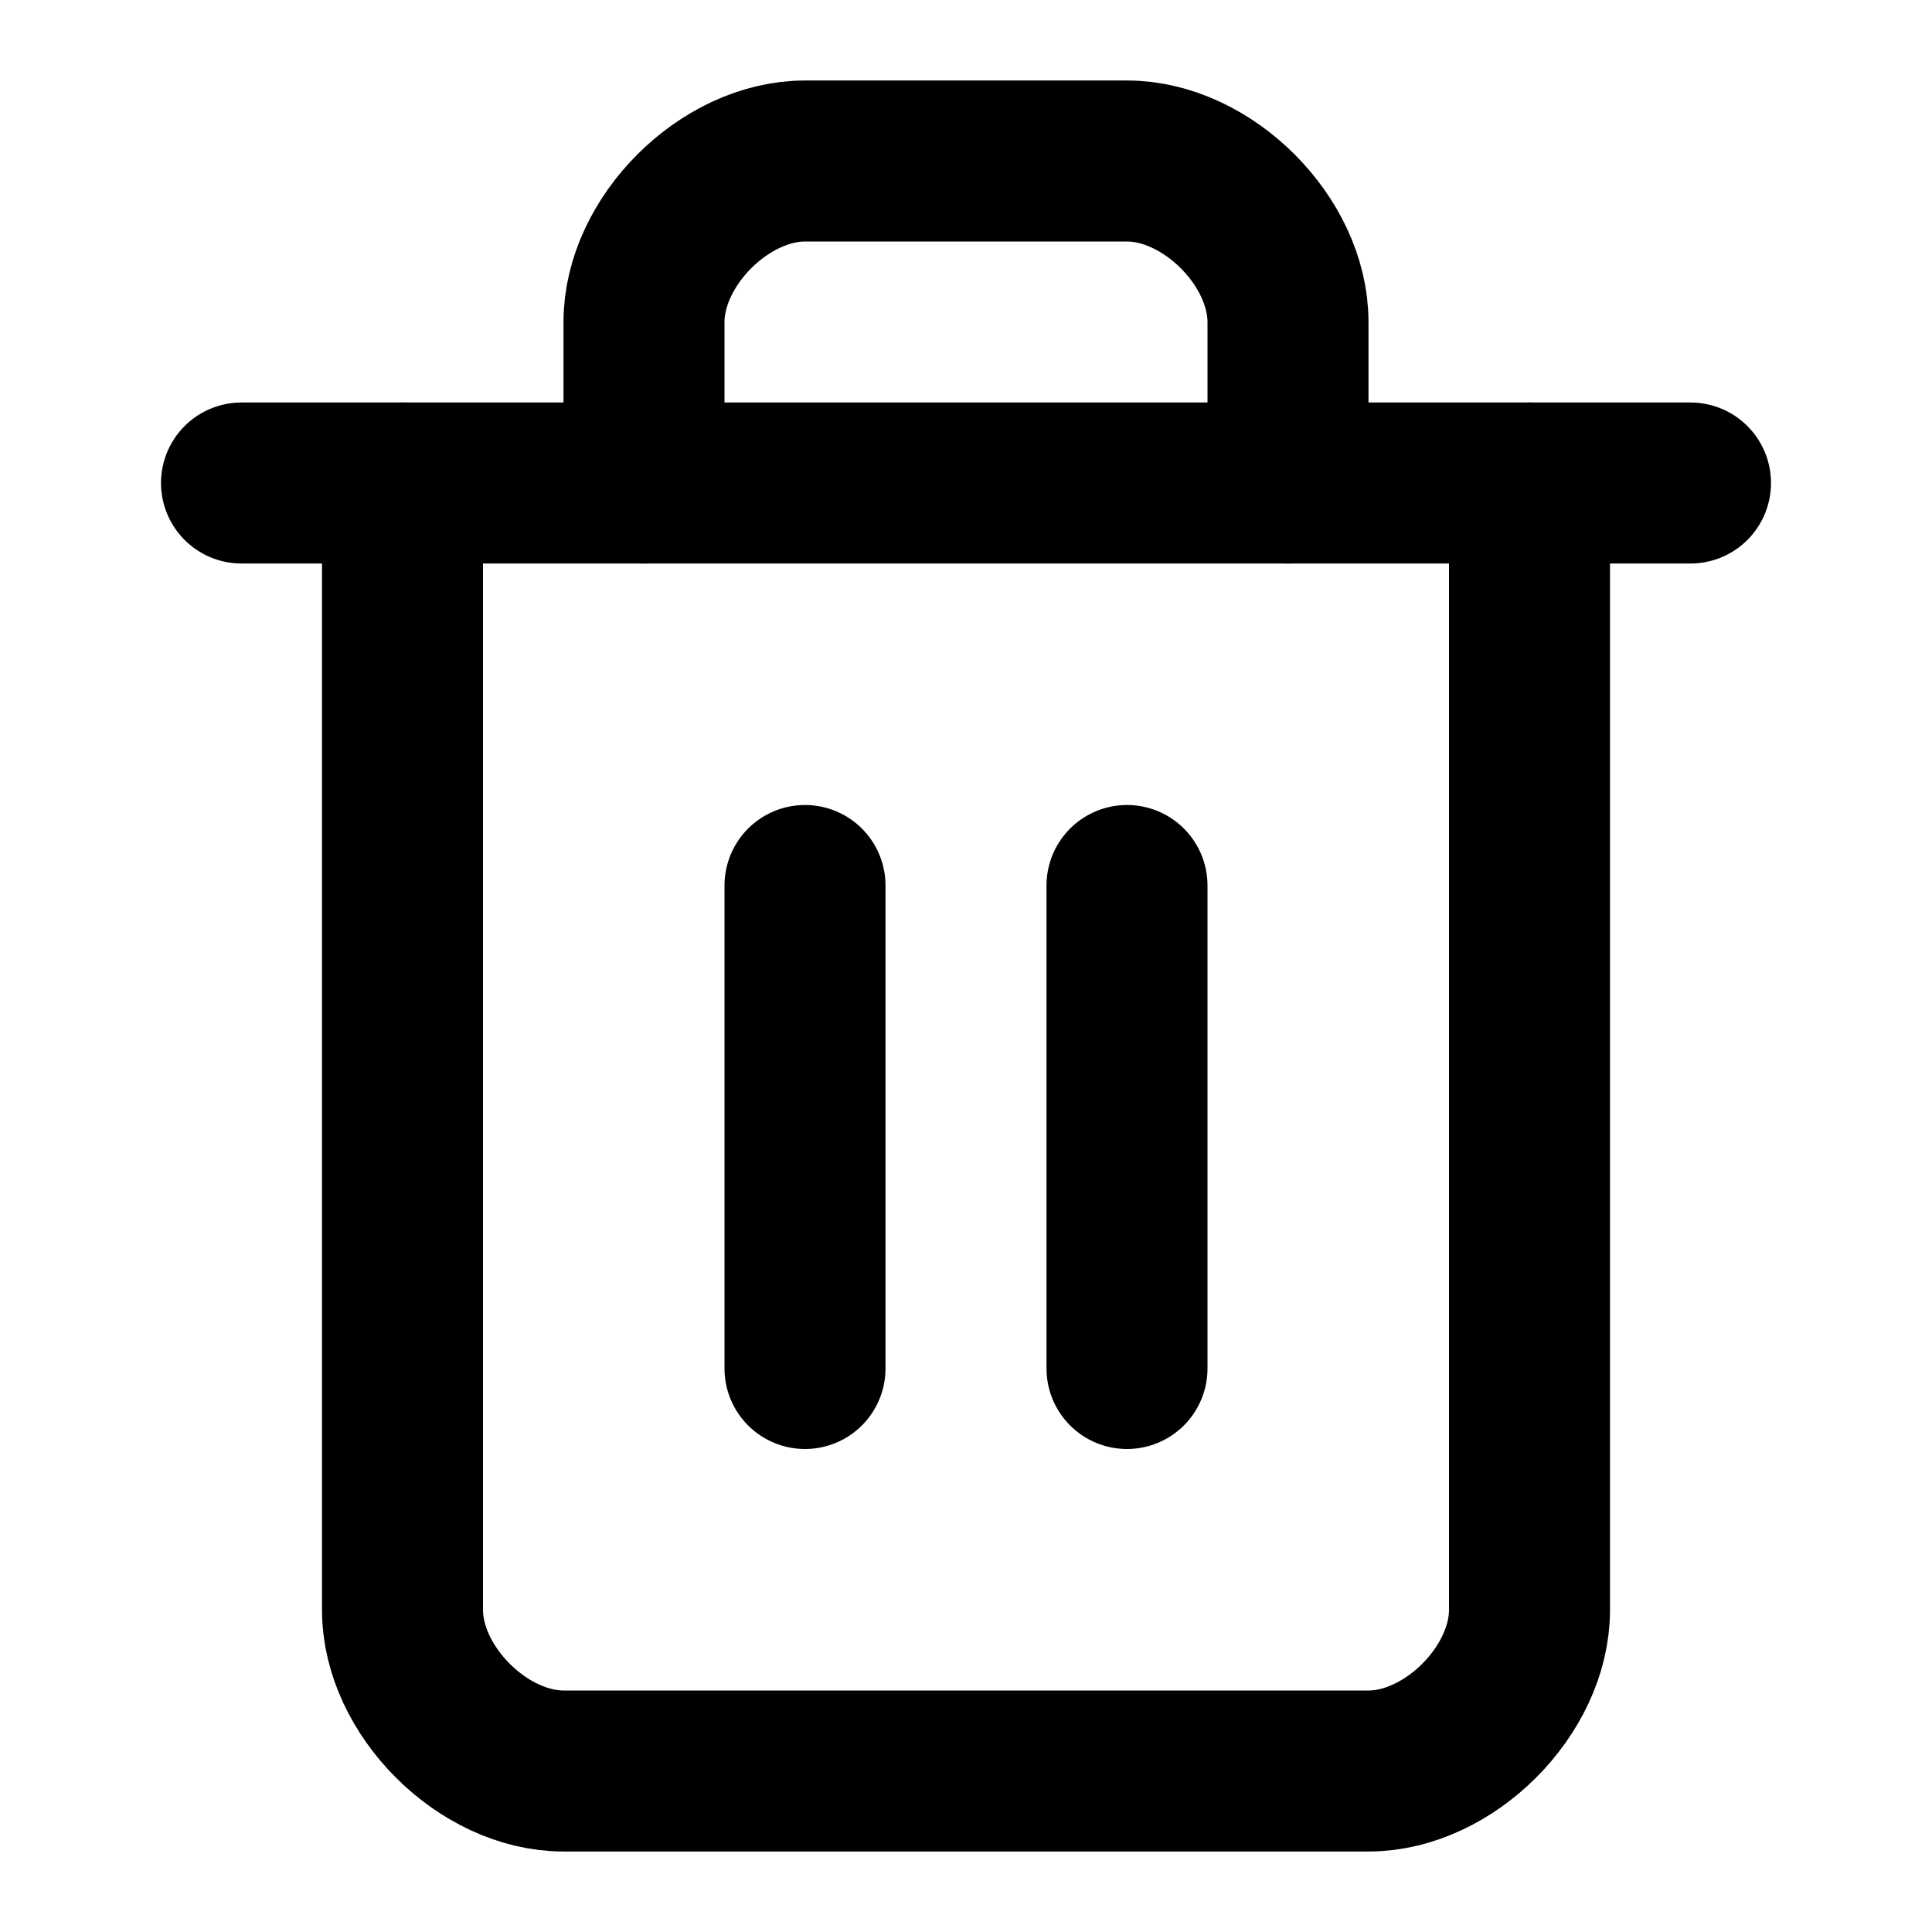
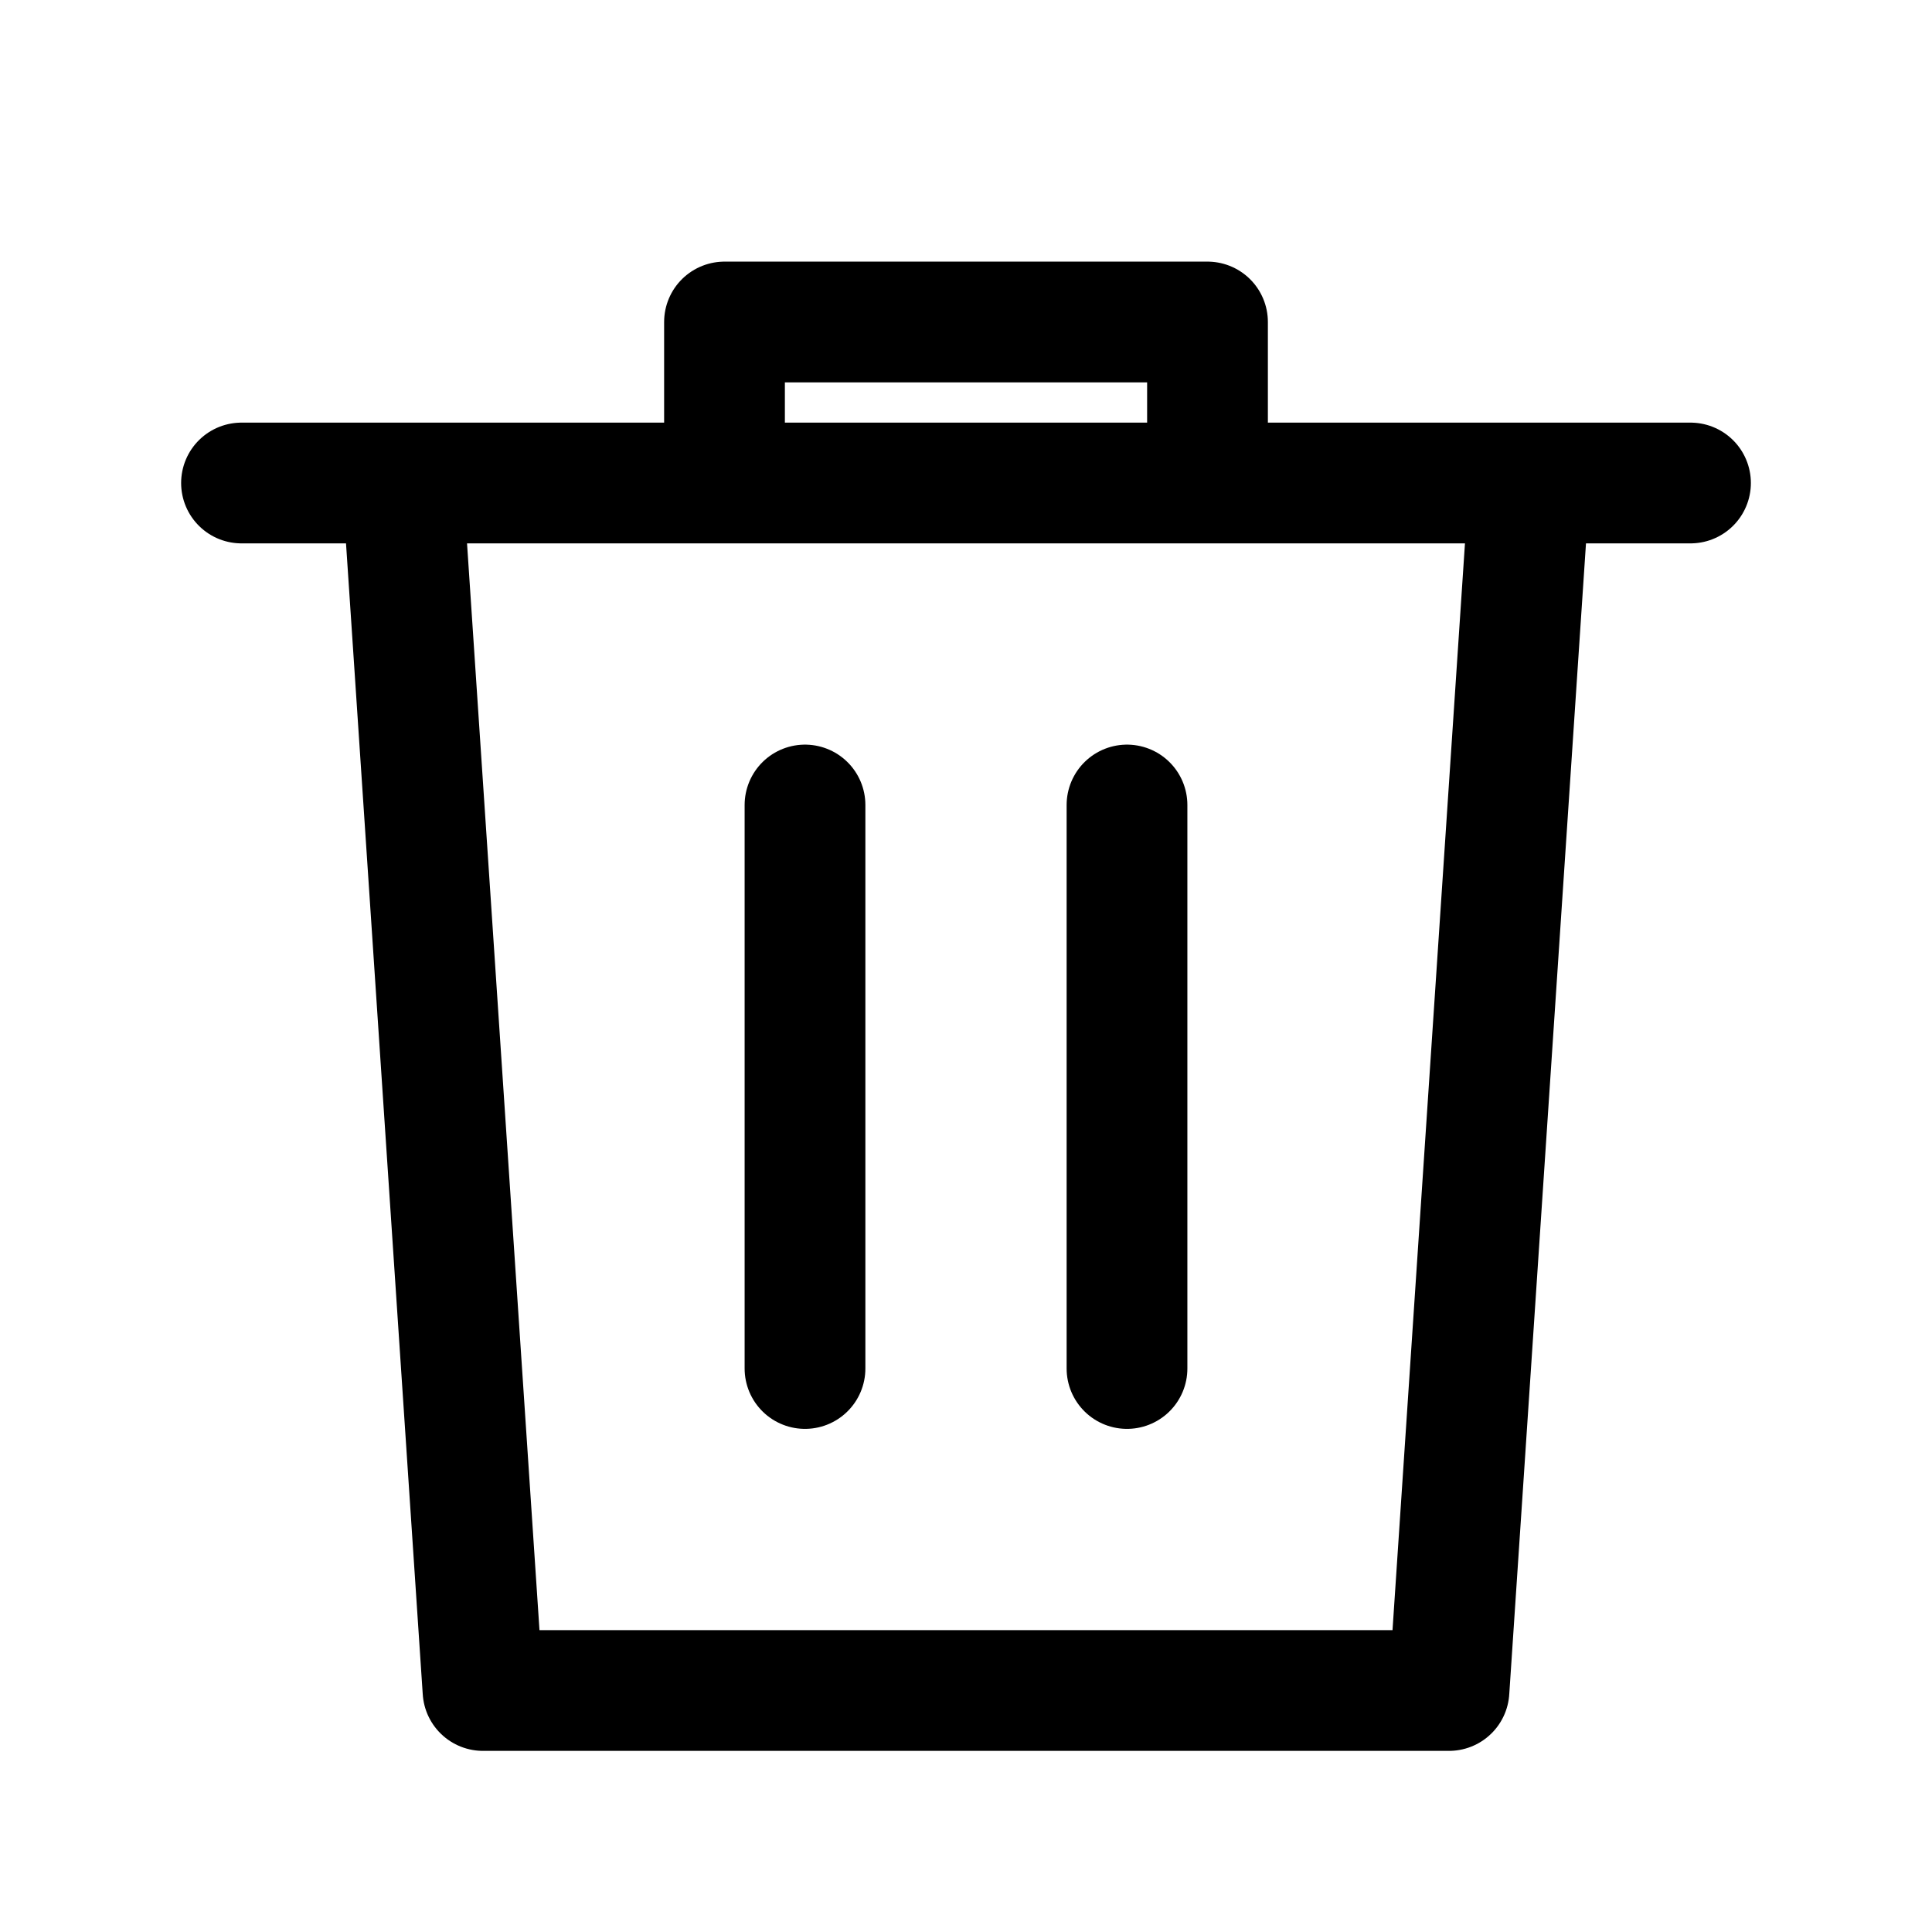
- <svg xmlns="http://www.w3.org/2000/svg" width="24" height="24" viewBox="0 0 24 24" fill="none" stroke="currentColor" stroke-width="2" stroke-linecap="round" stroke-linejoin="round">
-   <path d="M3 6h18" />
-   <path d="M19 6v14c0 1-1 2-2 2H7c-1 0-2-1-2-2V6" />
-   <path d="M8 6V4c0-1 1-2 2-2h4c1 0 2 1 2 2v2" />
-   <line x1="10" x2="10" y1="11" y2="17" />
-   <line x1="14" x2="14" y1="11" y2="17" />
+ <svg xmlns="http://www.w3.org/2000/svg" width="24" height="24" viewBox="0 0 24 24" fill="none" stroke="currentColor" stroke-width="1.5" stroke-linecap="round" stroke-linejoin="round">
+   <path d="M3 6h18M9 6V4h6v2M5 6l1 15h12l1-15M10 10v7M14 10v7" />
</svg>
